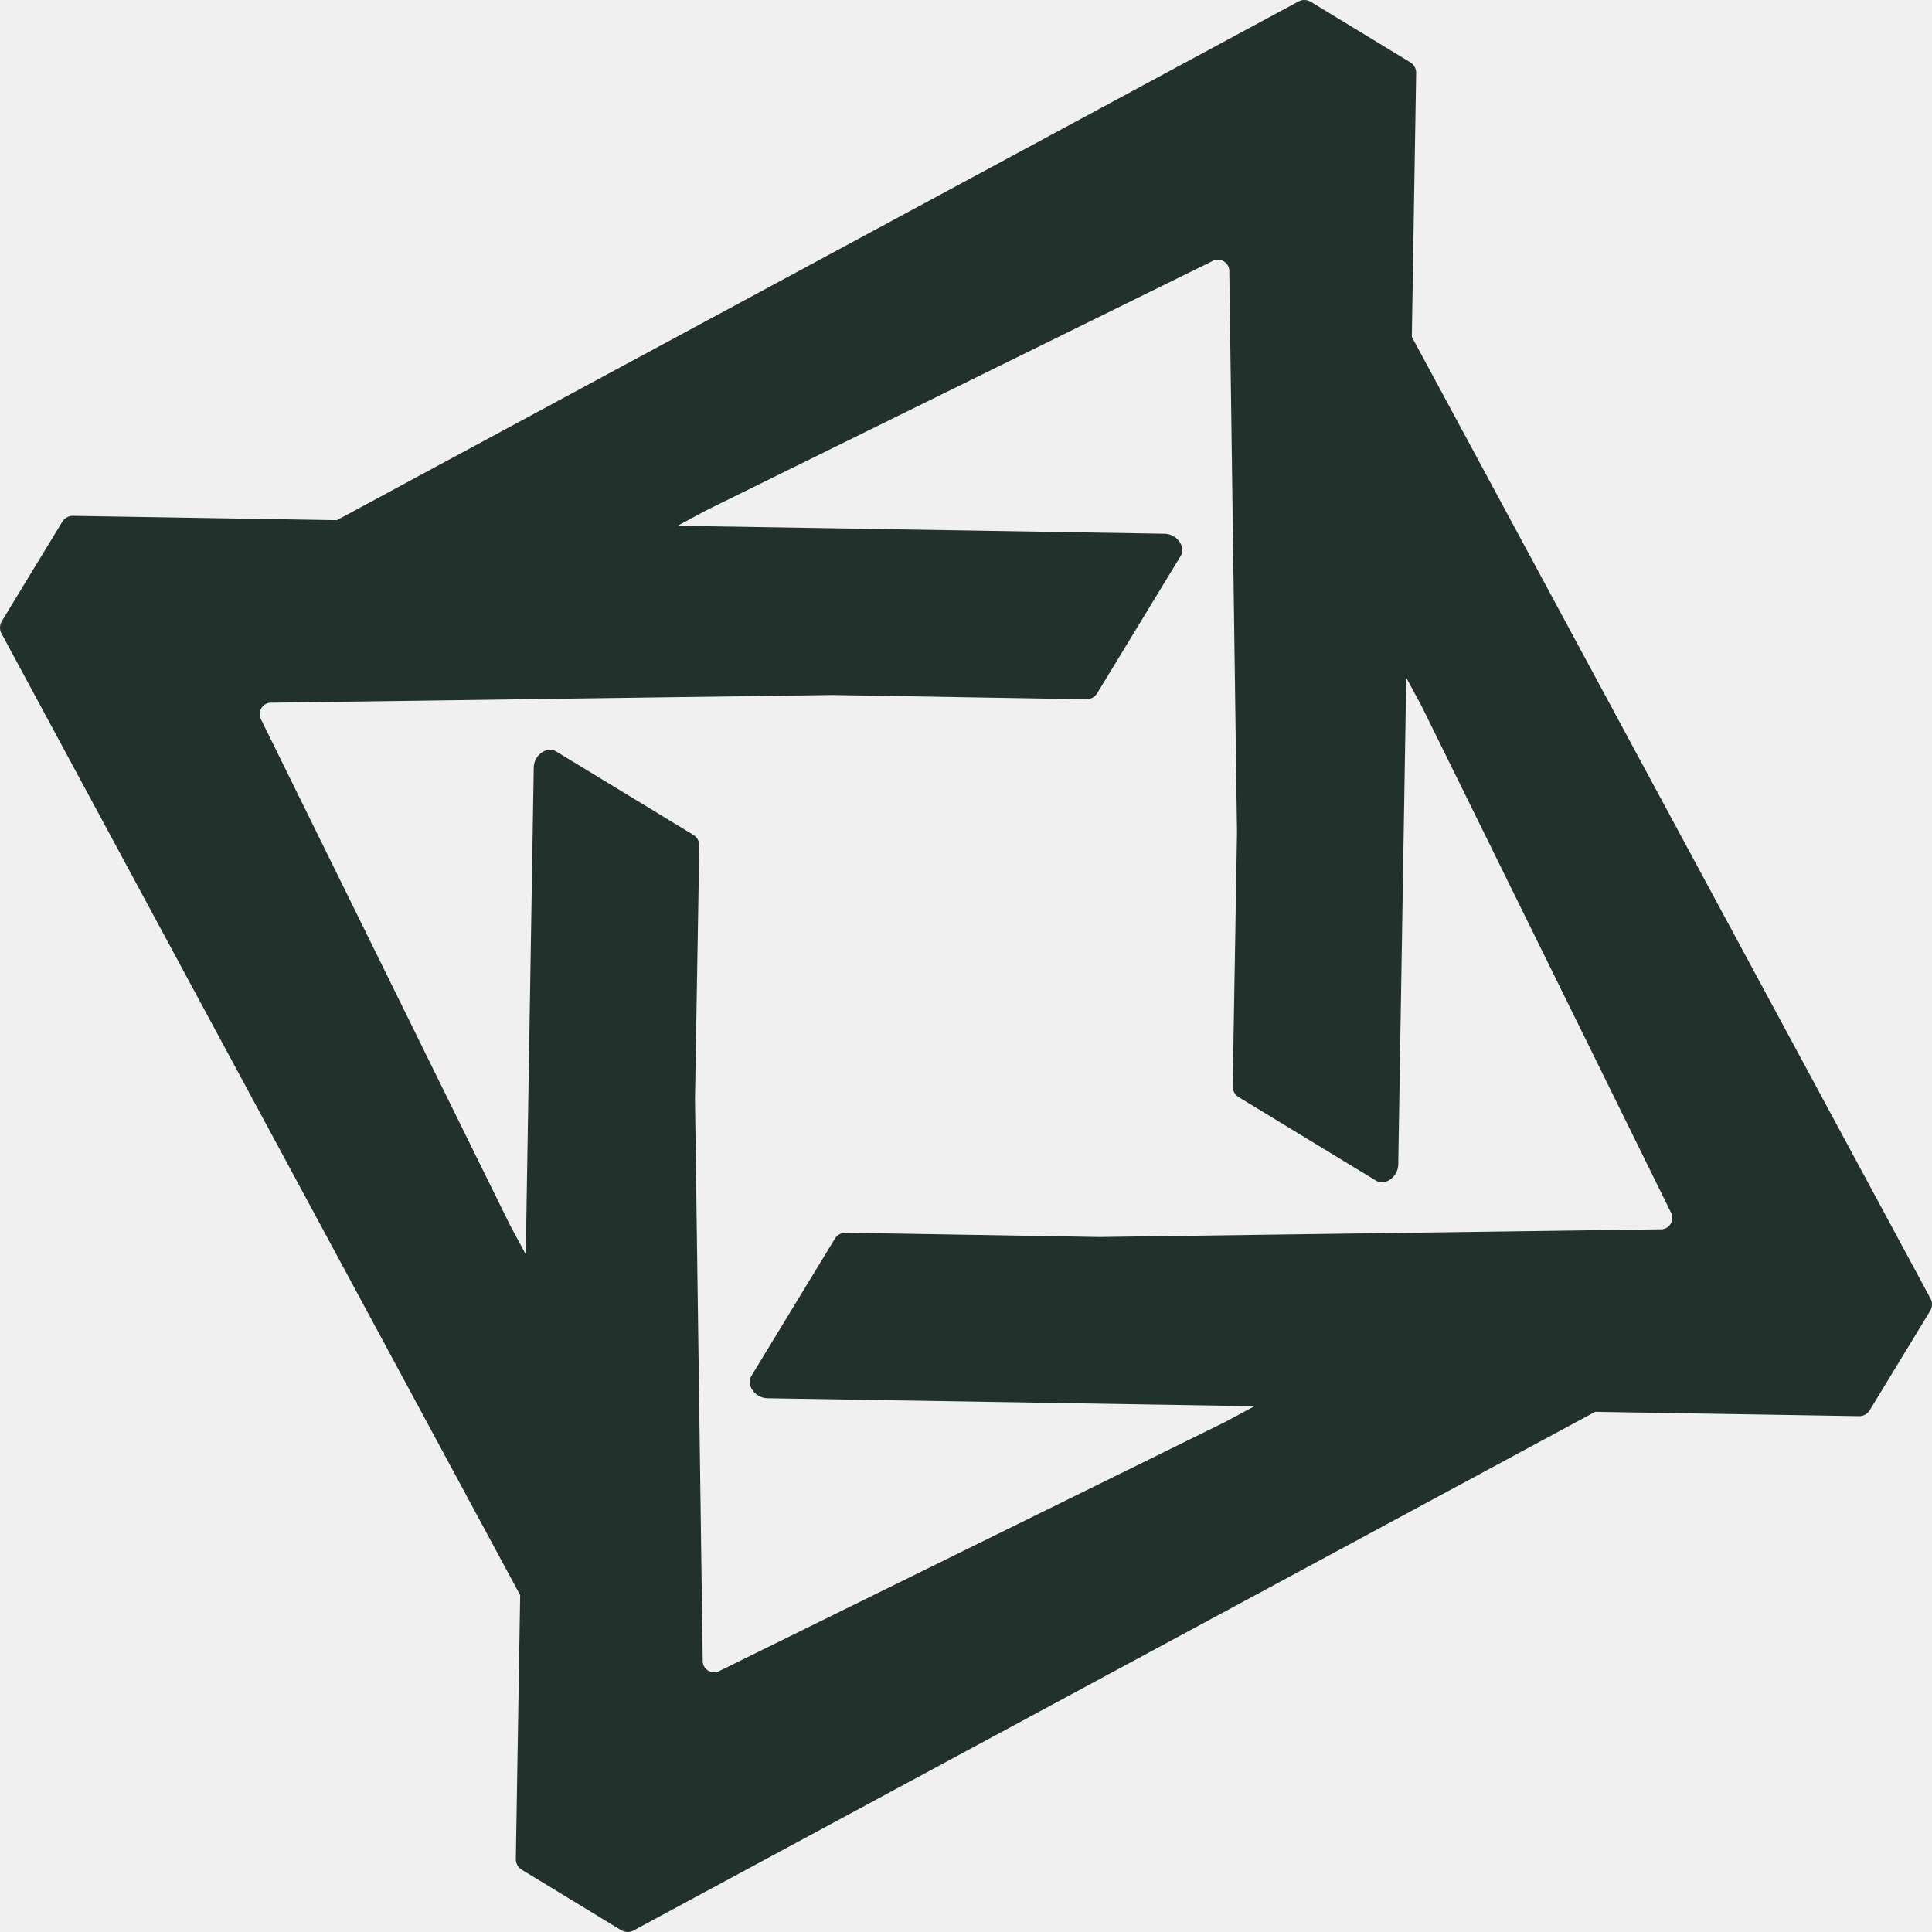
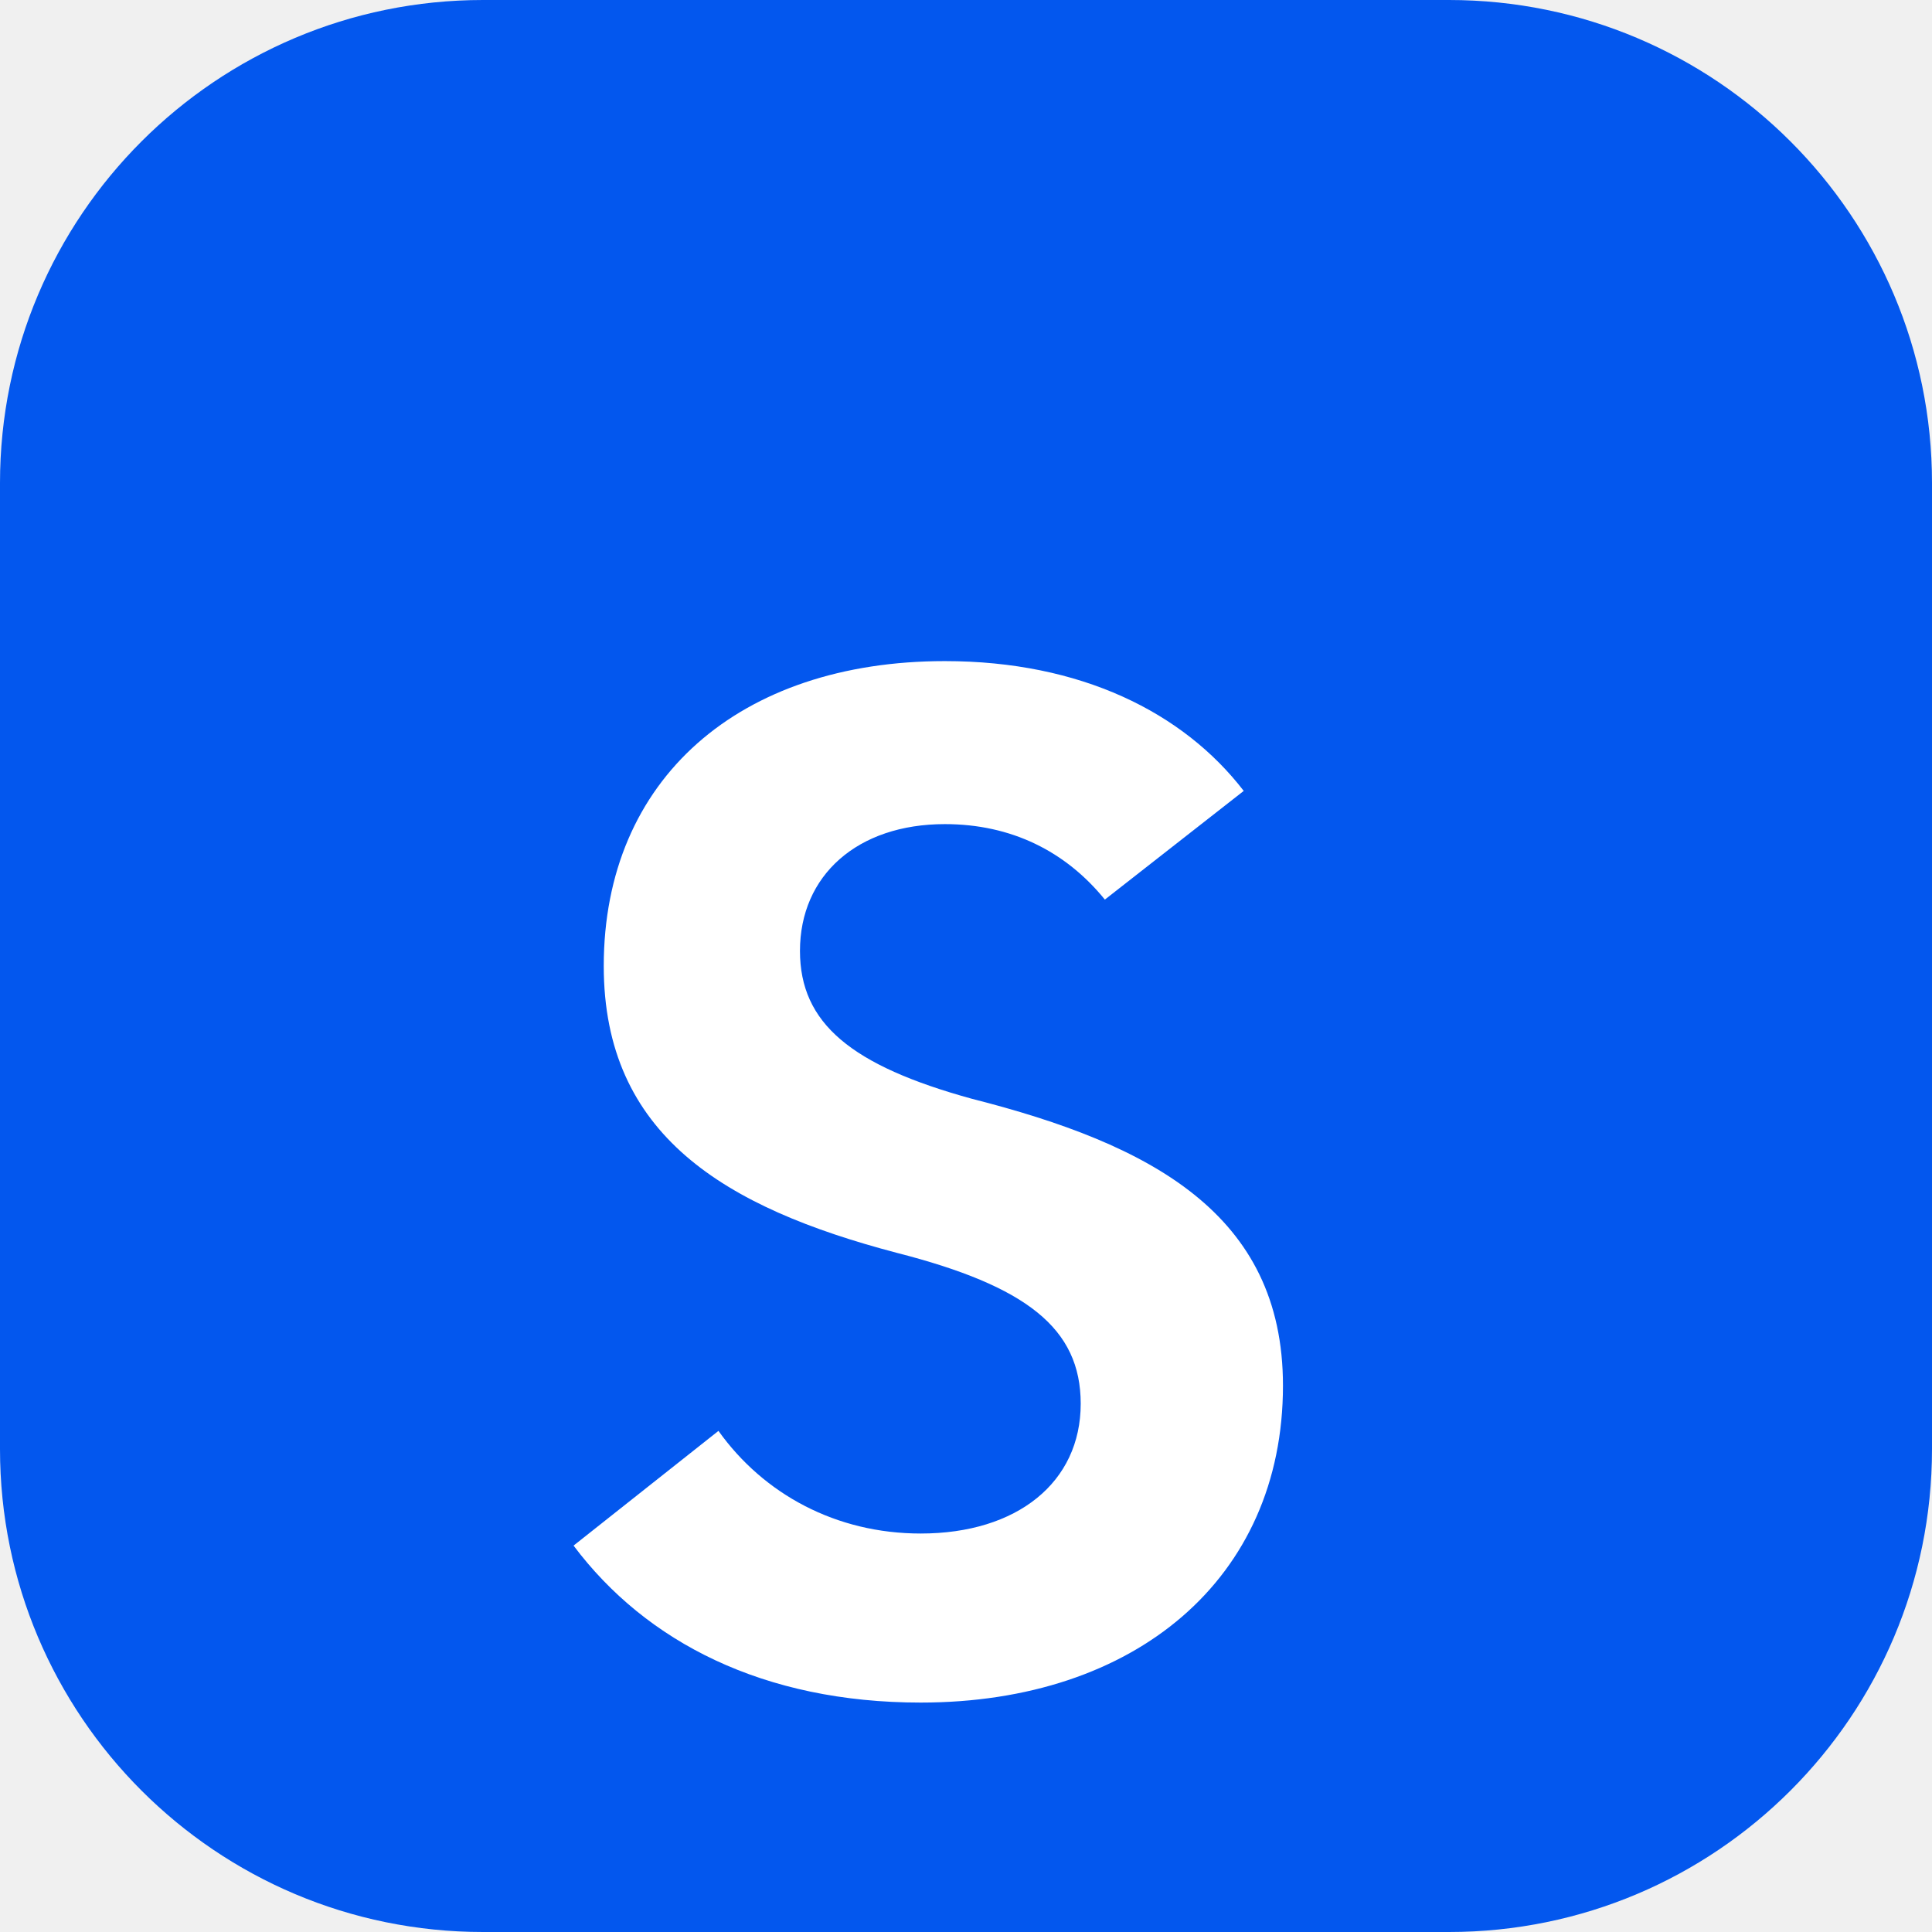
- <svg xmlns="http://www.w3.org/2000/svg" id="Layer_2" data-name="Layer 2" viewBox="0 0 311.03 311.04">
-   <defs>
-     <style>
-       .cls-1 {
-         fill: #22312c;
-       }
-     </style>
-   </defs>
-   <g id="Layer_1-2" data-name="Layer 1">
-     <g>
-       <g id="_Radial_Repeat_" data-name="&amp;lt;Radial Repeat&amp;gt;">
-         <path class="cls-1" d="M83.93,300.97l16.14,9.82c.32.17.66.25,1.02.25.36,0,.7-.11,1.01-.3l154.59-83.38c1.74-.94,2.11-3.46.65-4.35l-22.16-13.48c-.32-.18-.65-.26-1.01-.26-.36,0-.7.1-1,.29l-35.87,19.34-81.32,40.04c-.3.19-.62.29-.98.29-.36,0-.68-.08-.99-.27s-.54-.43-.69-.75c-.16-.32-.22-.65-.19-1l-1.24-90.22.69-40.74c.02-.36-.05-.71-.21-1.03s-.4-.58-.7-.78l-22.16-13.48c-1.47-.89-3.53.6-3.58,2.57l-2.88,175.62c-.03.36.03.71.19,1.03.16.33.39.59.7.79Z" />
-       </g>
-       <g id="_Radial_Repeat_-2" data-name="&amp;lt;Radial Repeat&amp;gt;">
-         <path class="cls-1" d="M10.07,83.93L.25,100.07c-.17.32-.25.66-.25,1.02,0,.36.11.7.3,1.01l83.38,154.59c.94,1.74,3.46,2.11,4.35.65l13.48-22.16c.18-.32.26-.65.26-1.01,0-.36-.1-.7-.29-1l-19.34-35.87-40.04-81.32c-.19-.3-.29-.62-.29-.98,0-.36.08-.68.27-.99s.43-.54.75-.69c.32-.16.65-.22,1-.19l90.22-1.24,40.74.69c.36.02.71-.05,1.03-.21s.58-.4.78-.7l13.48-22.16c.89-1.47-.6-3.53-2.57-3.58l-175.62-2.88c-.36-.03-.71.03-1.03.19-.33.16-.59.39-.79.7Z" />
-       </g>
-       <g id="_Radial_Repeat_-3" data-name="&amp;lt;Radial Repeat&amp;gt;">
-         <path class="cls-1" d="M227.11,10.07L210.96.25c-.32-.17-.66-.25-1.02-.25-.36,0-.7.11-1.01.3L54.35,83.68c-1.74.94-2.11,3.46-.65,4.35l22.16,13.48c.32.18.65.26,1.01.26.36,0,.7-.1,1-.29l35.87-19.34,81.32-40.04c.3-.19.62-.29.98-.29.36,0,.68.08.99.27s.54.43.69.75c.16.32.22.65.19,1l1.24,90.22-.69,40.74c-.02.36.05.71.21,1.03s.4.58.7.78l22.16,13.48c1.47.89,3.53-.6,3.58-2.57l2.88-175.62c.03-.36-.03-.71-.19-1.03-.16-.33-.39-.59-.7-.79Z" />
-       </g>
-       <g id="_Radial_Repeat_-4" data-name="&amp;lt;Radial Repeat&amp;gt;">
-         <path class="cls-1" d="M300.97,227.11l9.82-16.14c.17-.32.25-.66.25-1.02,0-.36-.11-.7-.3-1.01L227.36,54.35c-.94-1.74-3.46-2.11-4.35-.65l-13.48,22.16c-.18.32-.26.65-.26,1.01,0,.36.1.7.29,1l19.34,35.87,40.04,81.32c.19.3.29.62.29.98,0,.36-.08.68-.27.99s-.43.54-.75.69c-.32.16-.65.22-1,.19l-90.22,1.24-40.74-.69c-.36-.02-.71.05-1.03.21s-.58.4-.78.7l-13.48,22.16c-.89,1.47.6,3.53,2.57,3.58l175.62,2.88c.36.03.71-.03,1.03-.19.33-.16.59-.39.79-.7Z" />
-       </g>
-     </g>
-   </g>
+ <svg xmlns="http://www.w3.org/2000/svg" viewBox="0 0 64 64" fill="none" role="img" aria-label="Shoppp">
+   <rect width="64" height="64" rx="16" fill="#0357EE" />
+   <path d="M20 32c0-6.2 4.5-10.1 11.3-10.1 4.5 0 7.9 1.7 9.9 4.3l-4.6 3.6c-1.3-1.6-3.1-2.5-5.3-2.5-2.9 0-4.8 1.7-4.8 4.2 0 2.4 1.7 3.8 5.7 4.9 5.9 1.5 10.3 3.8 10.3 9.5 0 6.4-4.9 10.5-12 10.5-5.2 0-9.1-2-11.5-5.2l4.8-3.8c1.5 2.1 3.9 3.4 6.7 3.4 3.2 0 5.3-1.7 5.3-4.3 0-2.5-1.8-3.9-6.1-5-5.7-1.5-9.7-3.9-9.7-9.5z" fill="#FFFFFF" />
</svg>
